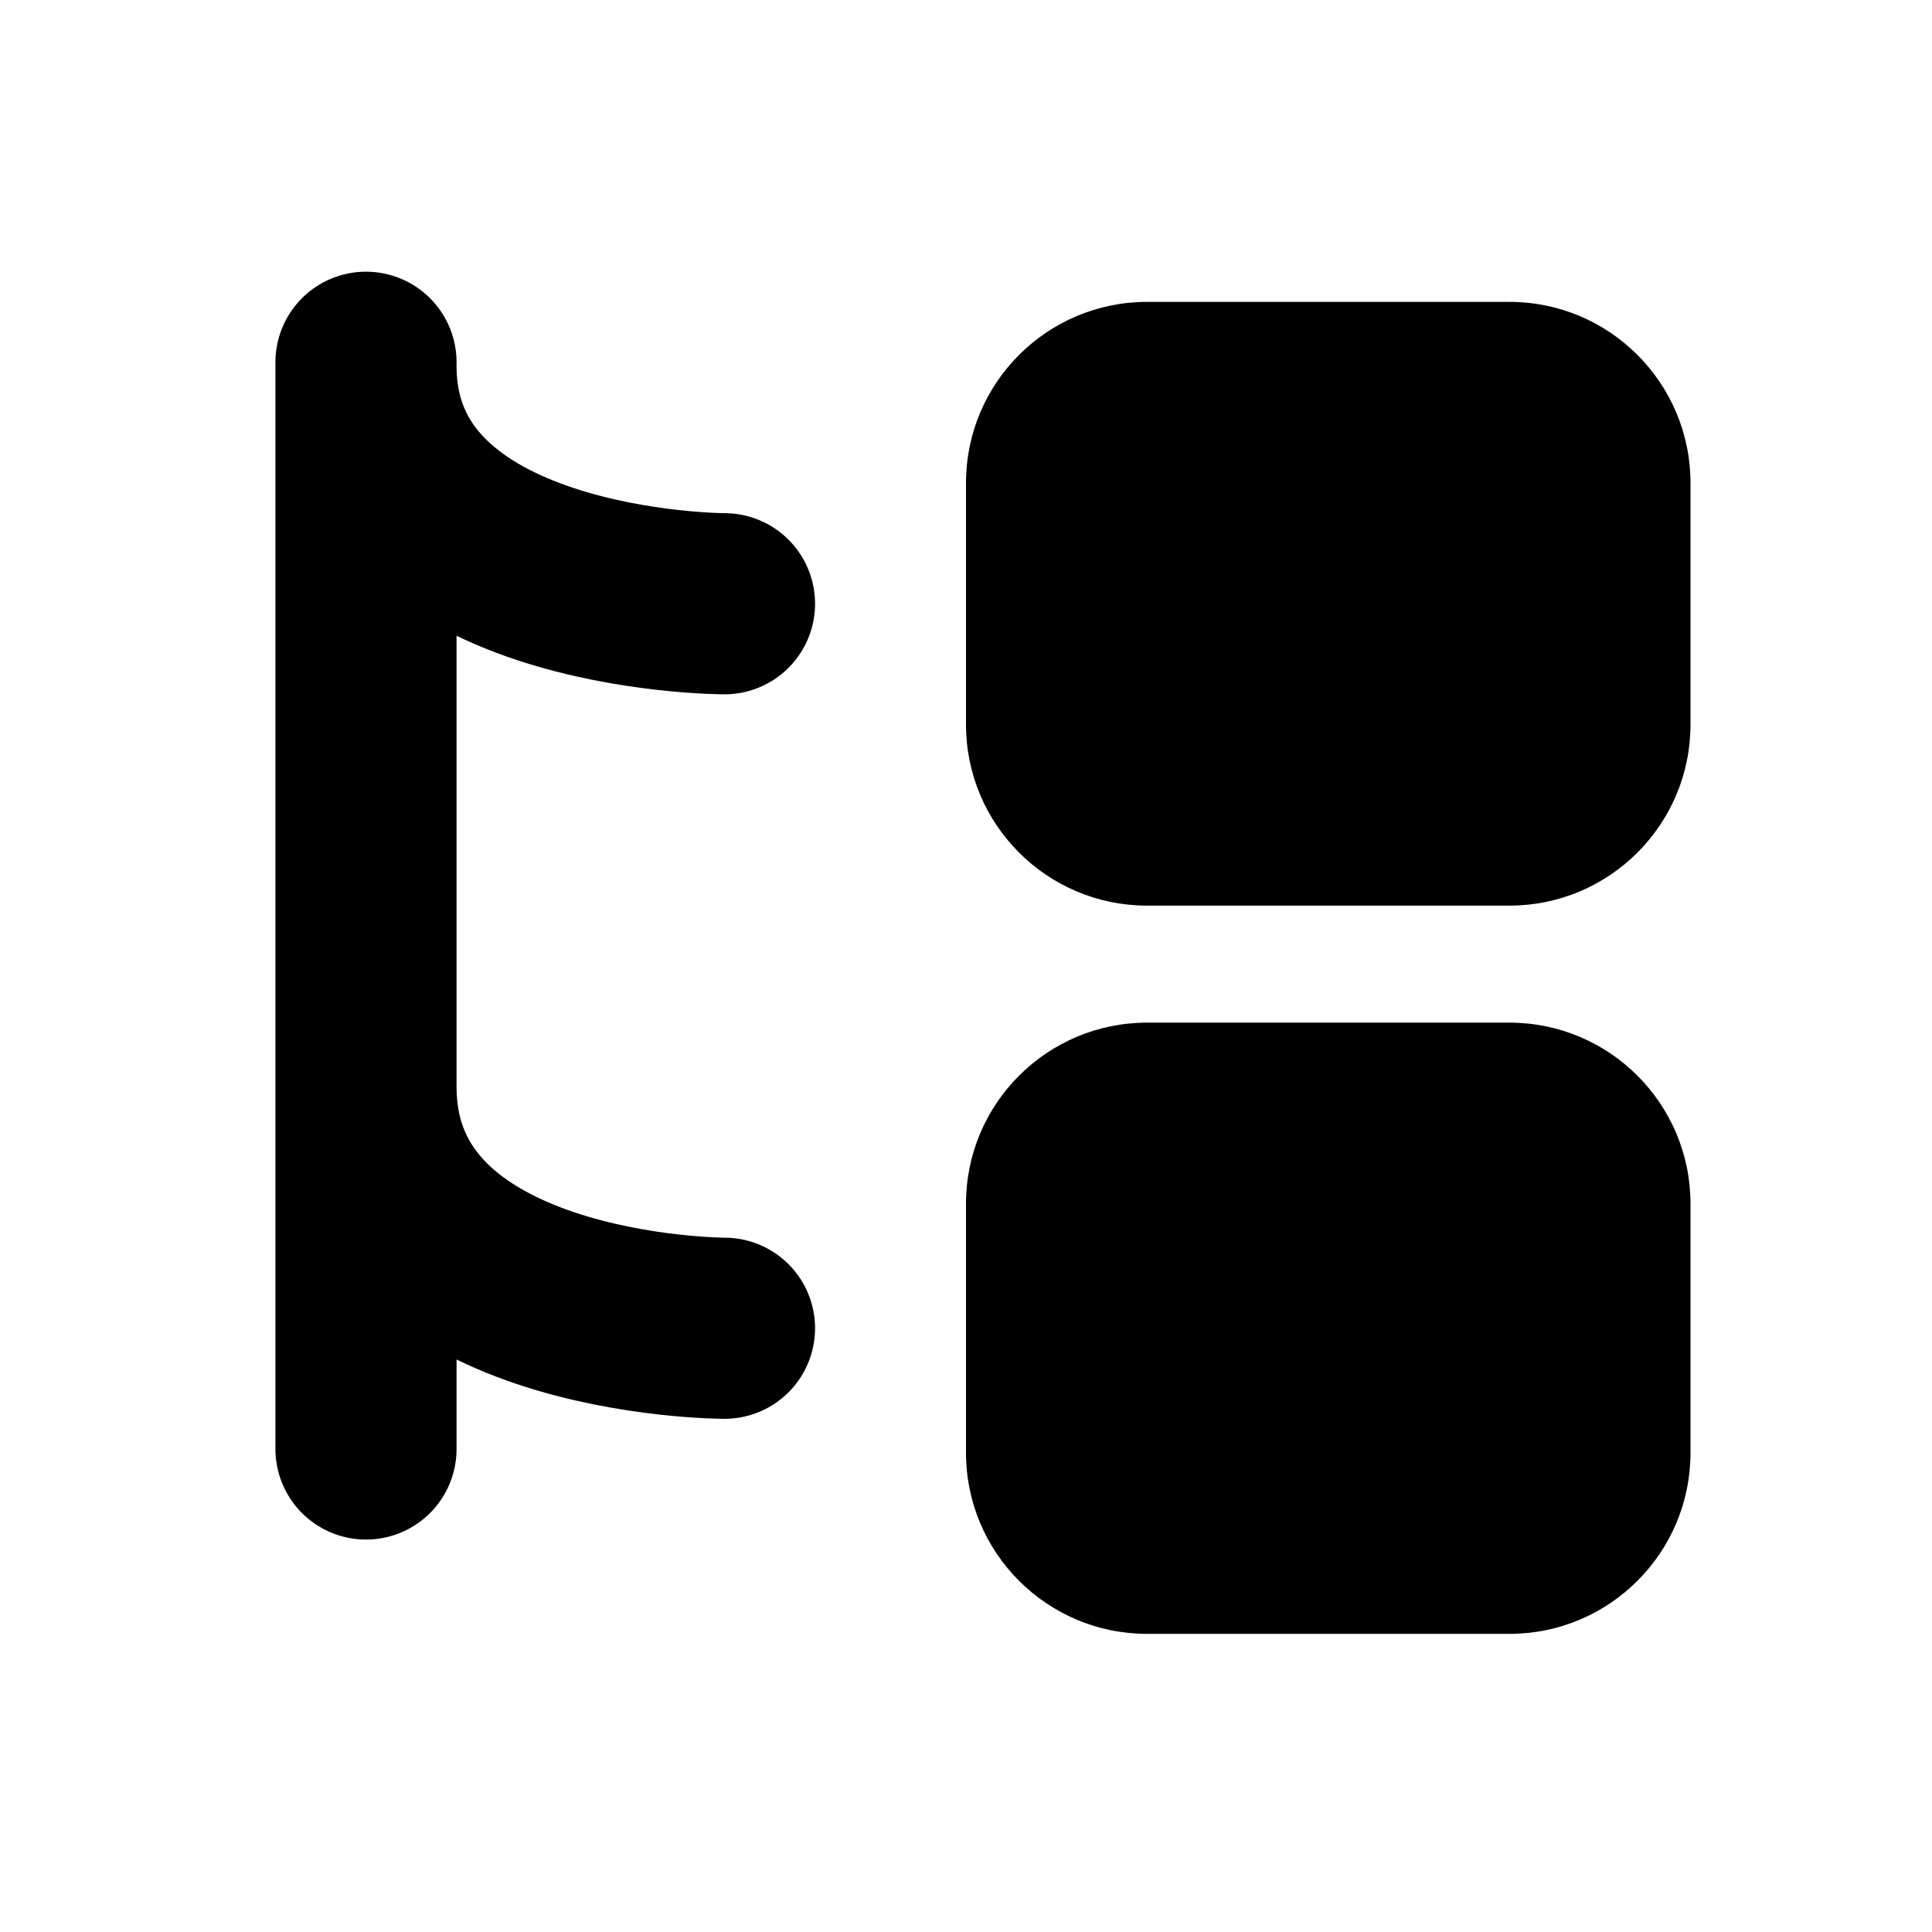
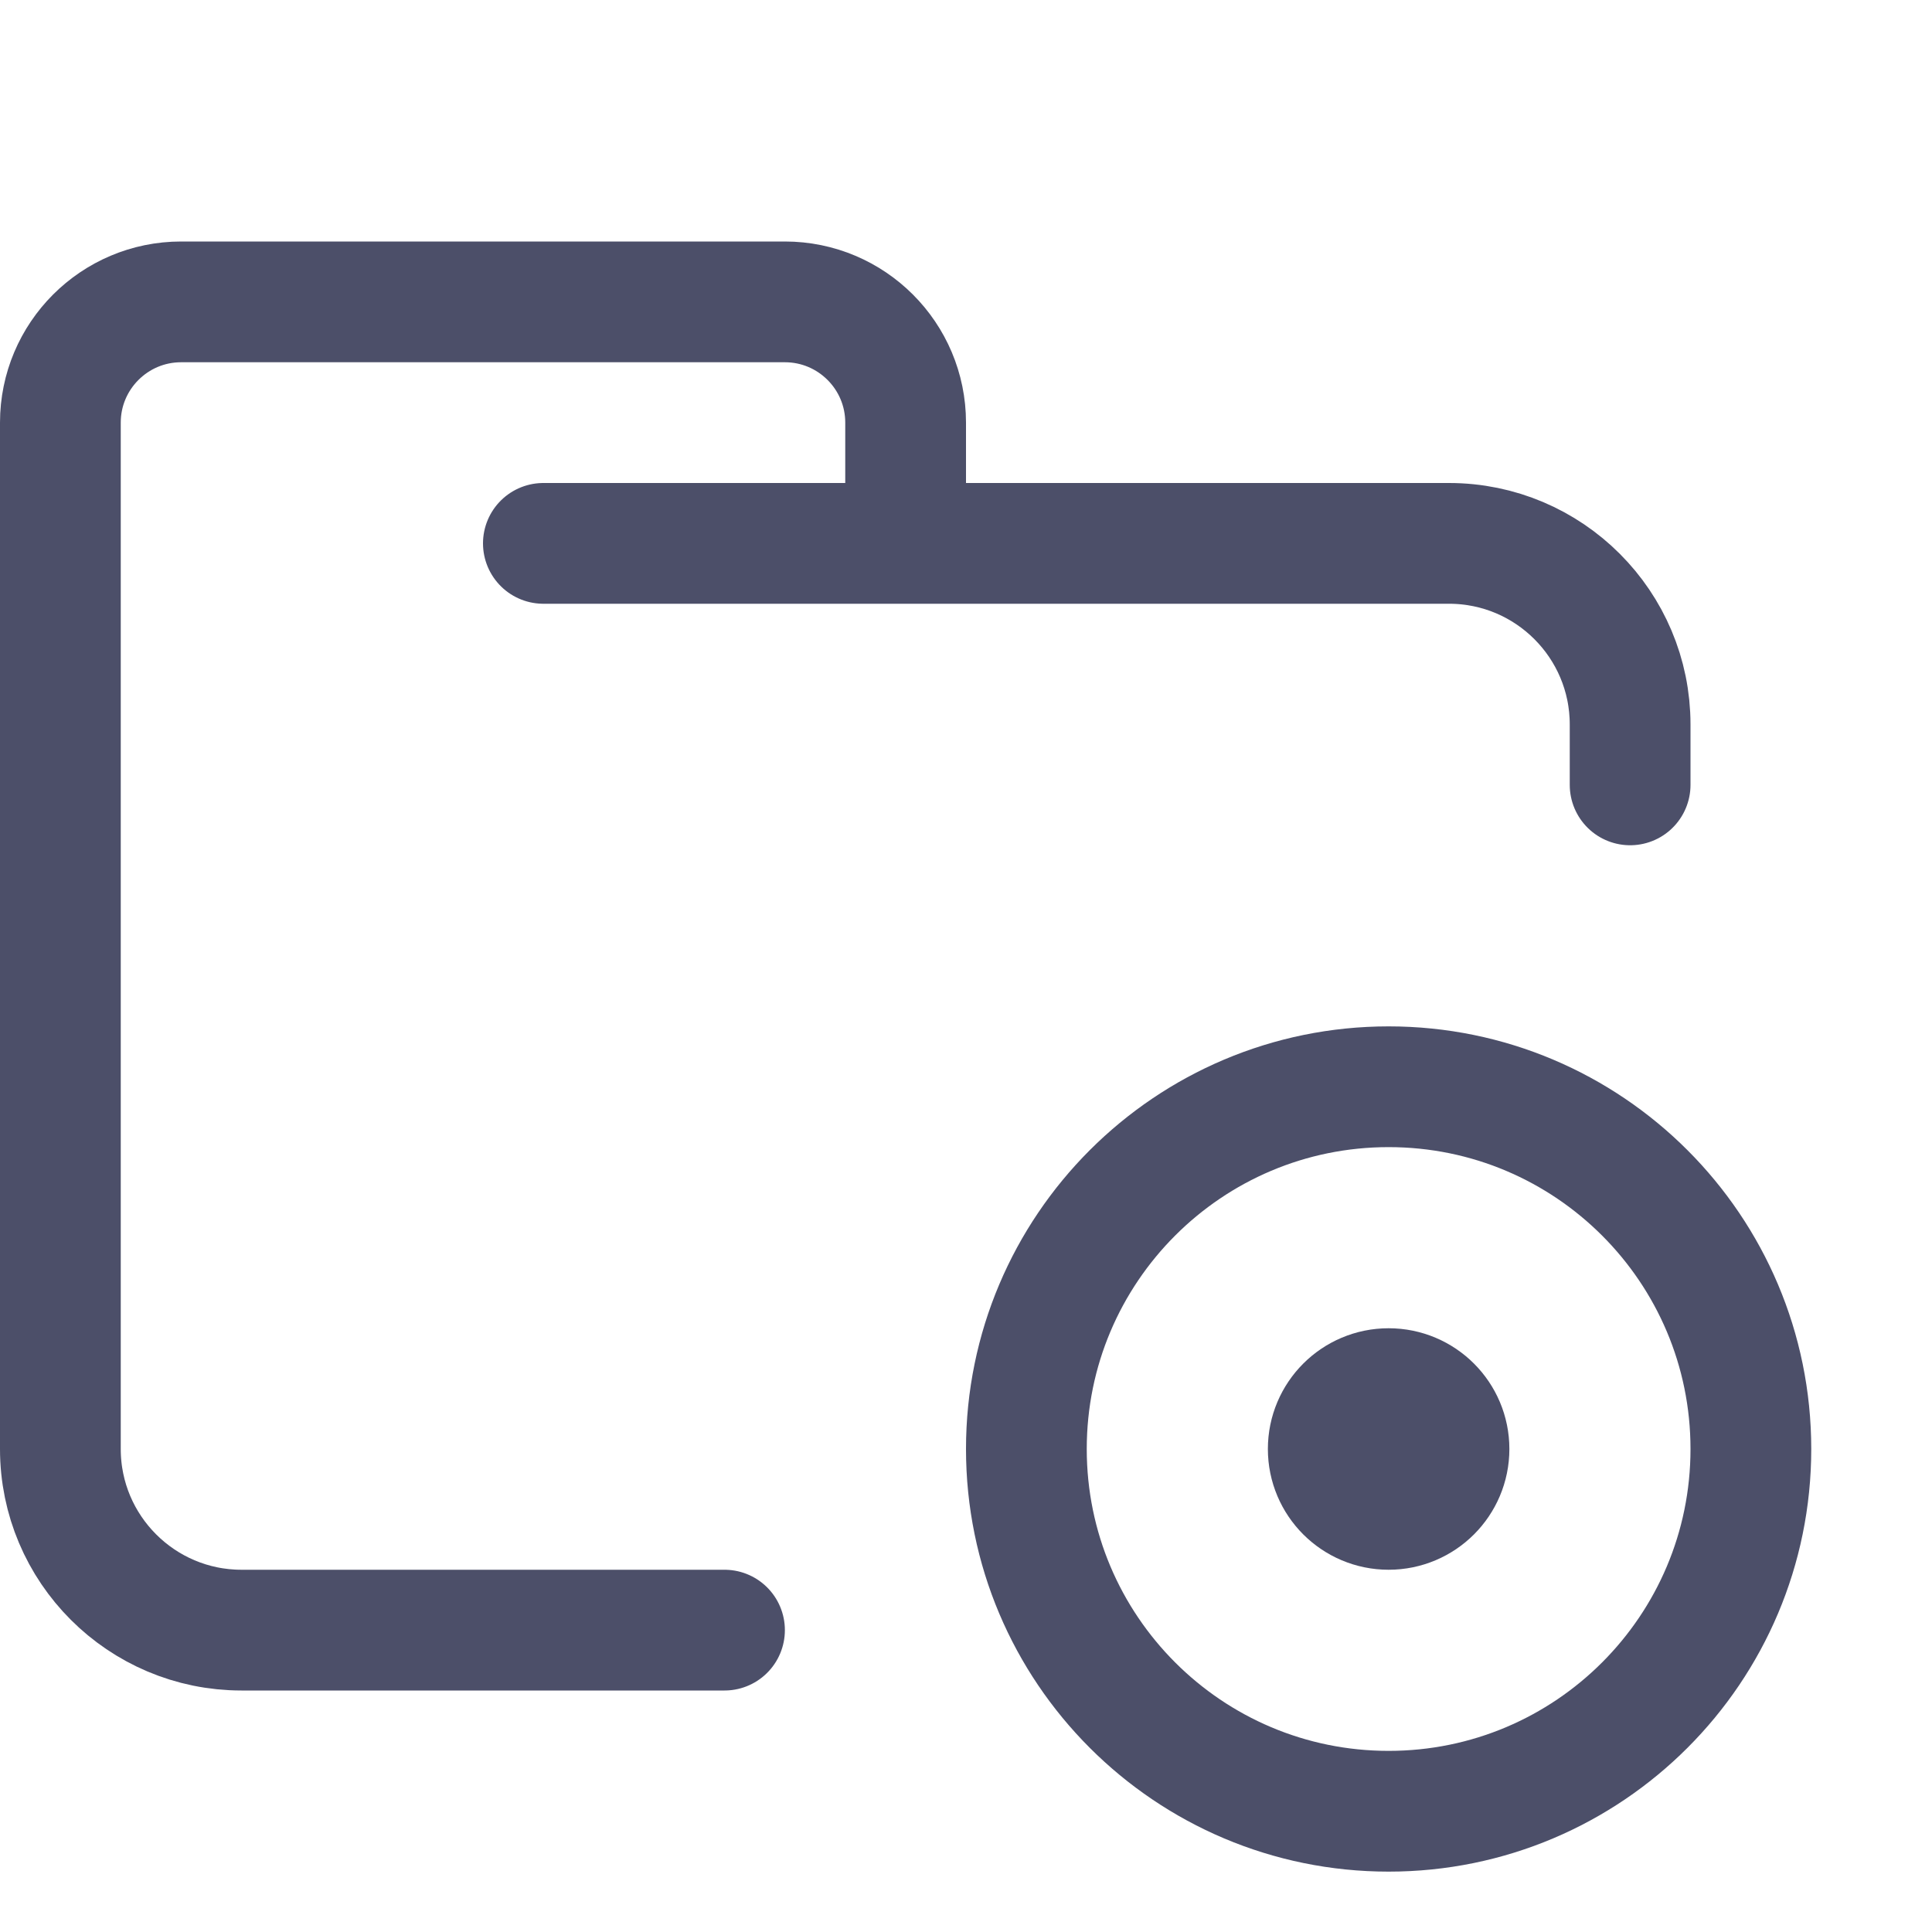
- <svg xmlns="http://www.w3.org/2000/svg" width="16" height="16" viewBox="0 0 16 16" fill="none">
-   <path d="M3.031 3V3.031M3.031 3.031V9M3.031 3.031C3.031 5 6 5 6 5M3.031 9C3.031 11 6 11 6 11M3.031 9V12" stroke="black" stroke-width="1.5" stroke-linecap="round" stroke-linejoin="round" />
-   <rect x="8" y="2.5" width="6" height="5" rx="1.5" fill="black" />
-   <rect x="8" y="8.469" width="6" height="5.062" rx="1.5" fill="black" />
+ <svg xmlns="http://www.w3.org/2000/svg" width="16" height="16" viewBox="0 0 16 16">
+   <g fill="none" stroke="#4c4f69" stroke-linecap="round" stroke-linejoin="round">
+     <path d="M 4.5,4.5 H 12 c 0.828,0 1.5,0.672 1.5,1.5 V 6.5 M 6,13.5 H 2 C 1.172,13.5 0.5,12.828 0.5,12 V 3.5 c 0,-0.552 0.448,-1 1,-1 h 5 c 0.552,0 1,0.448 1,1 v 1" />
+     <circle cx="11.5" cy="12" r="3" />
+     <circle cx="11.5" cy="12" r=".5" />
+   </g>
</svg>
